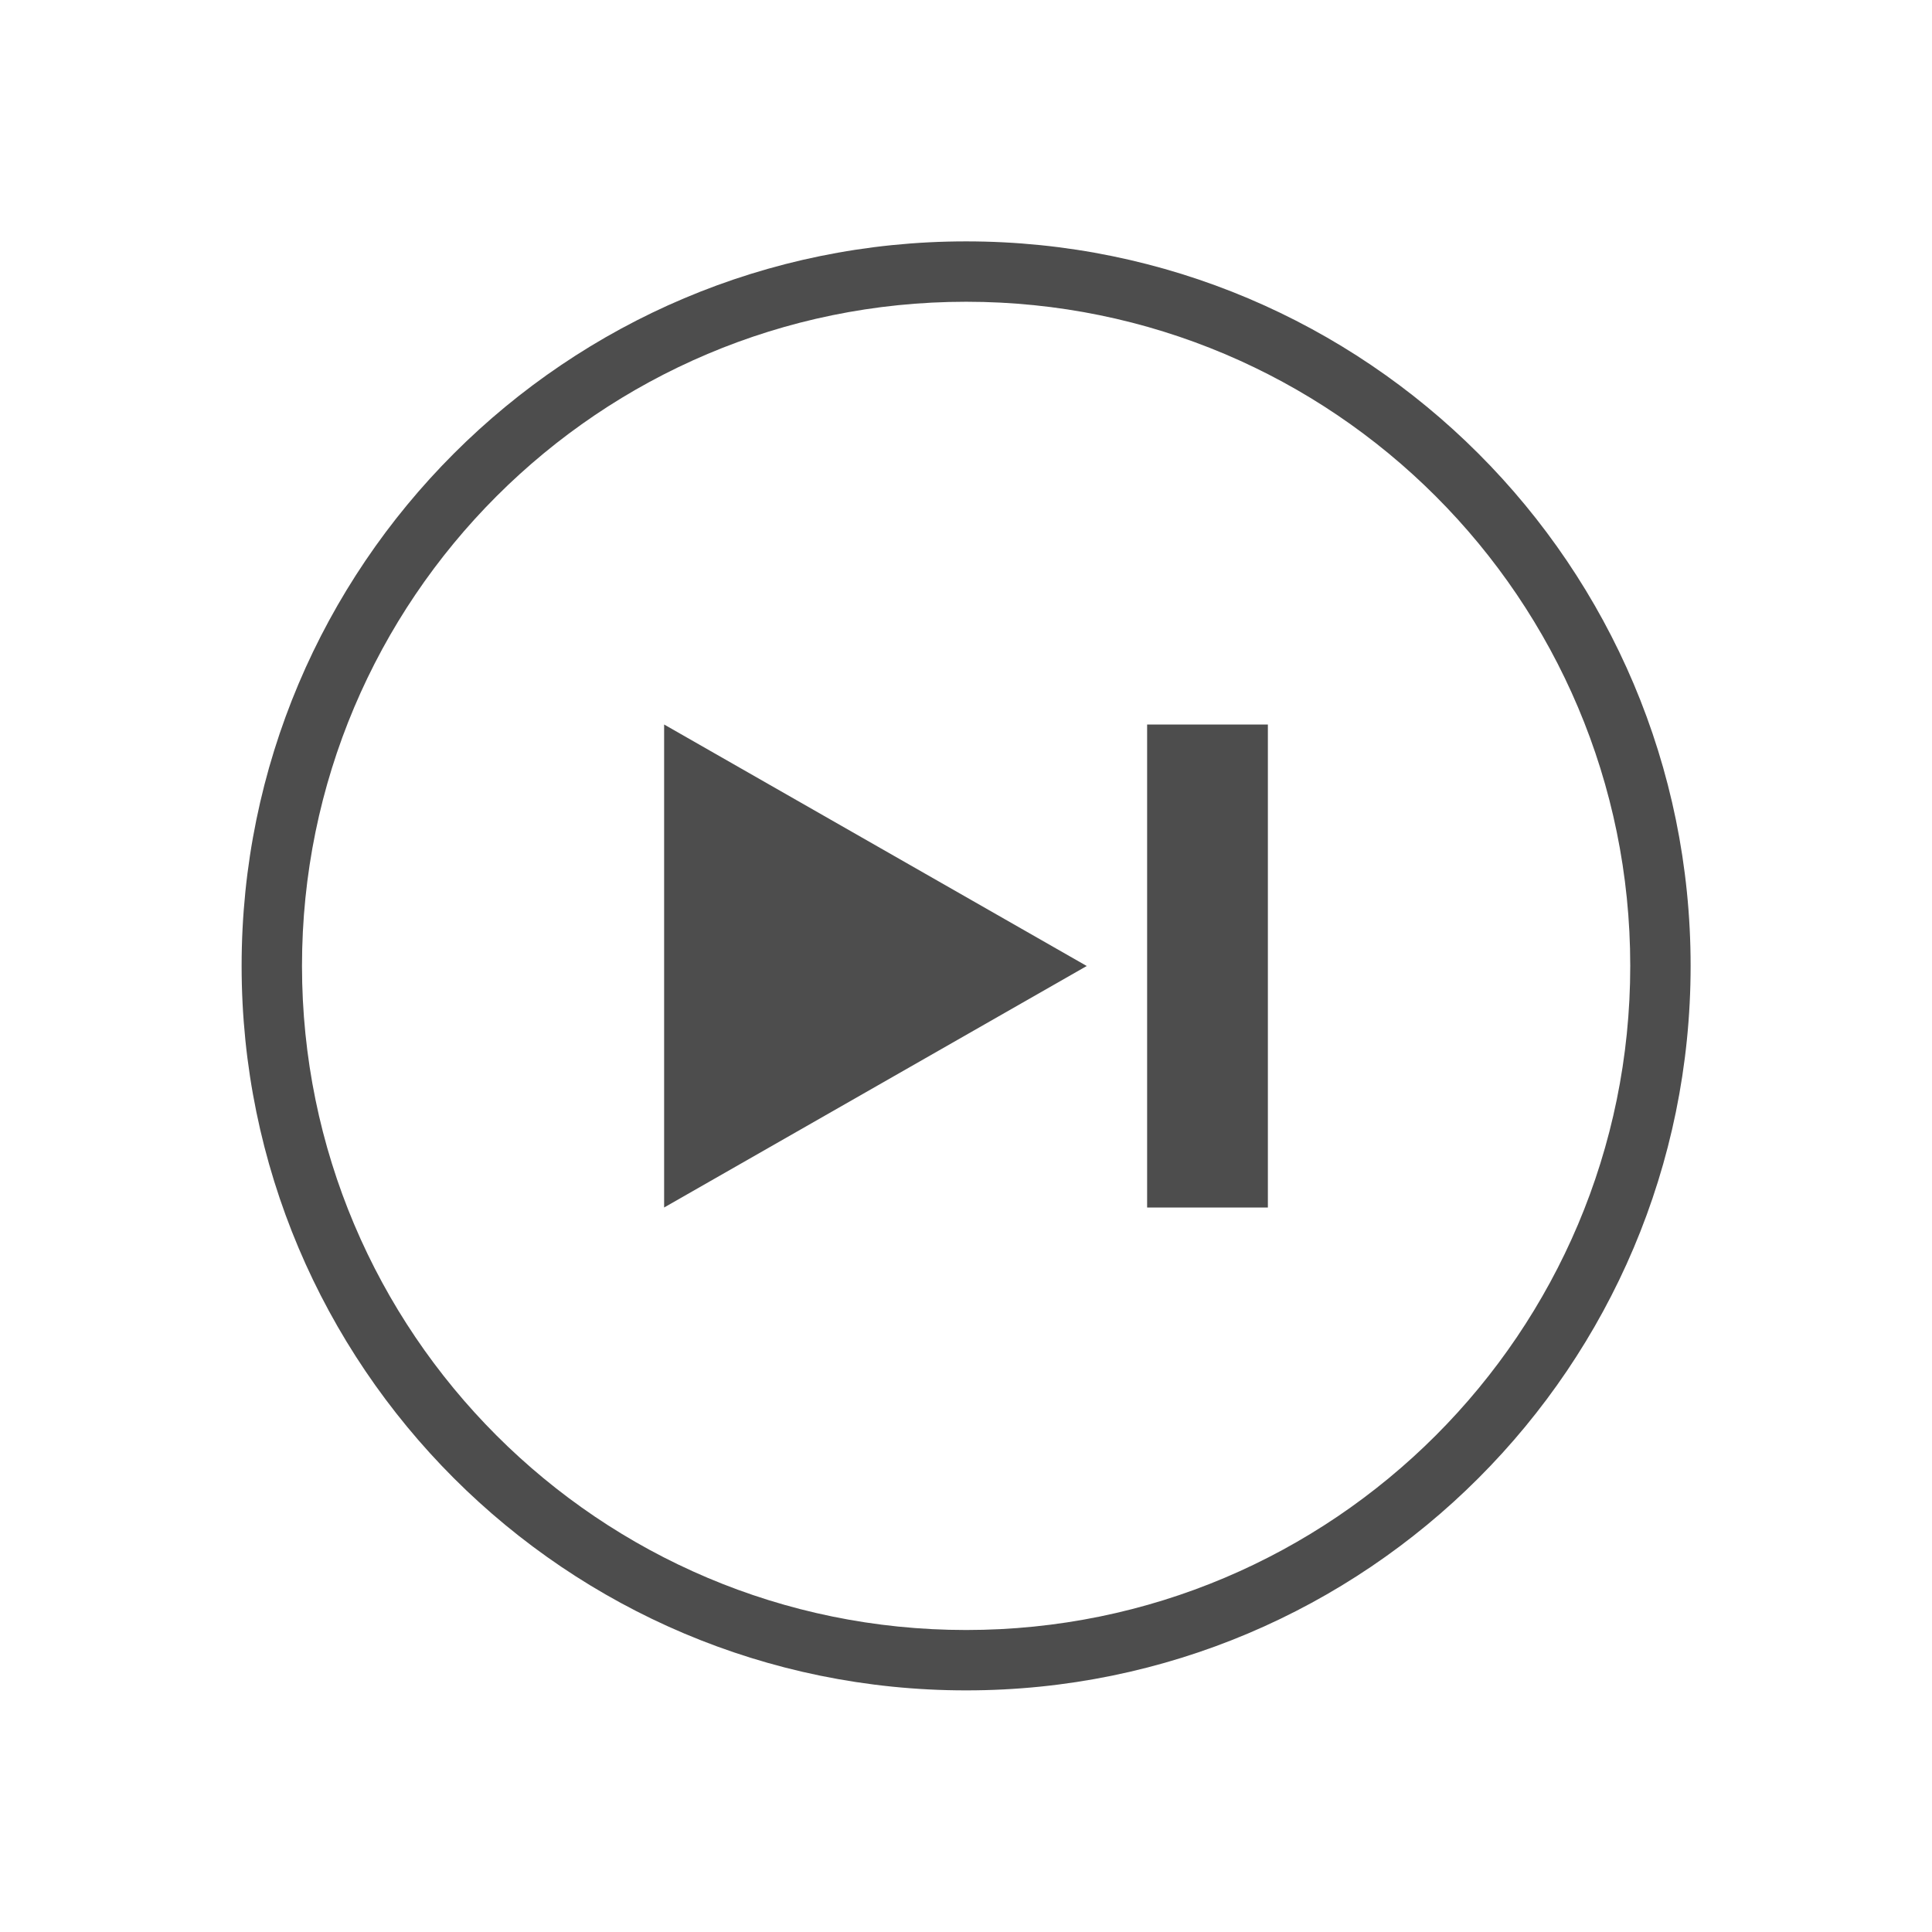
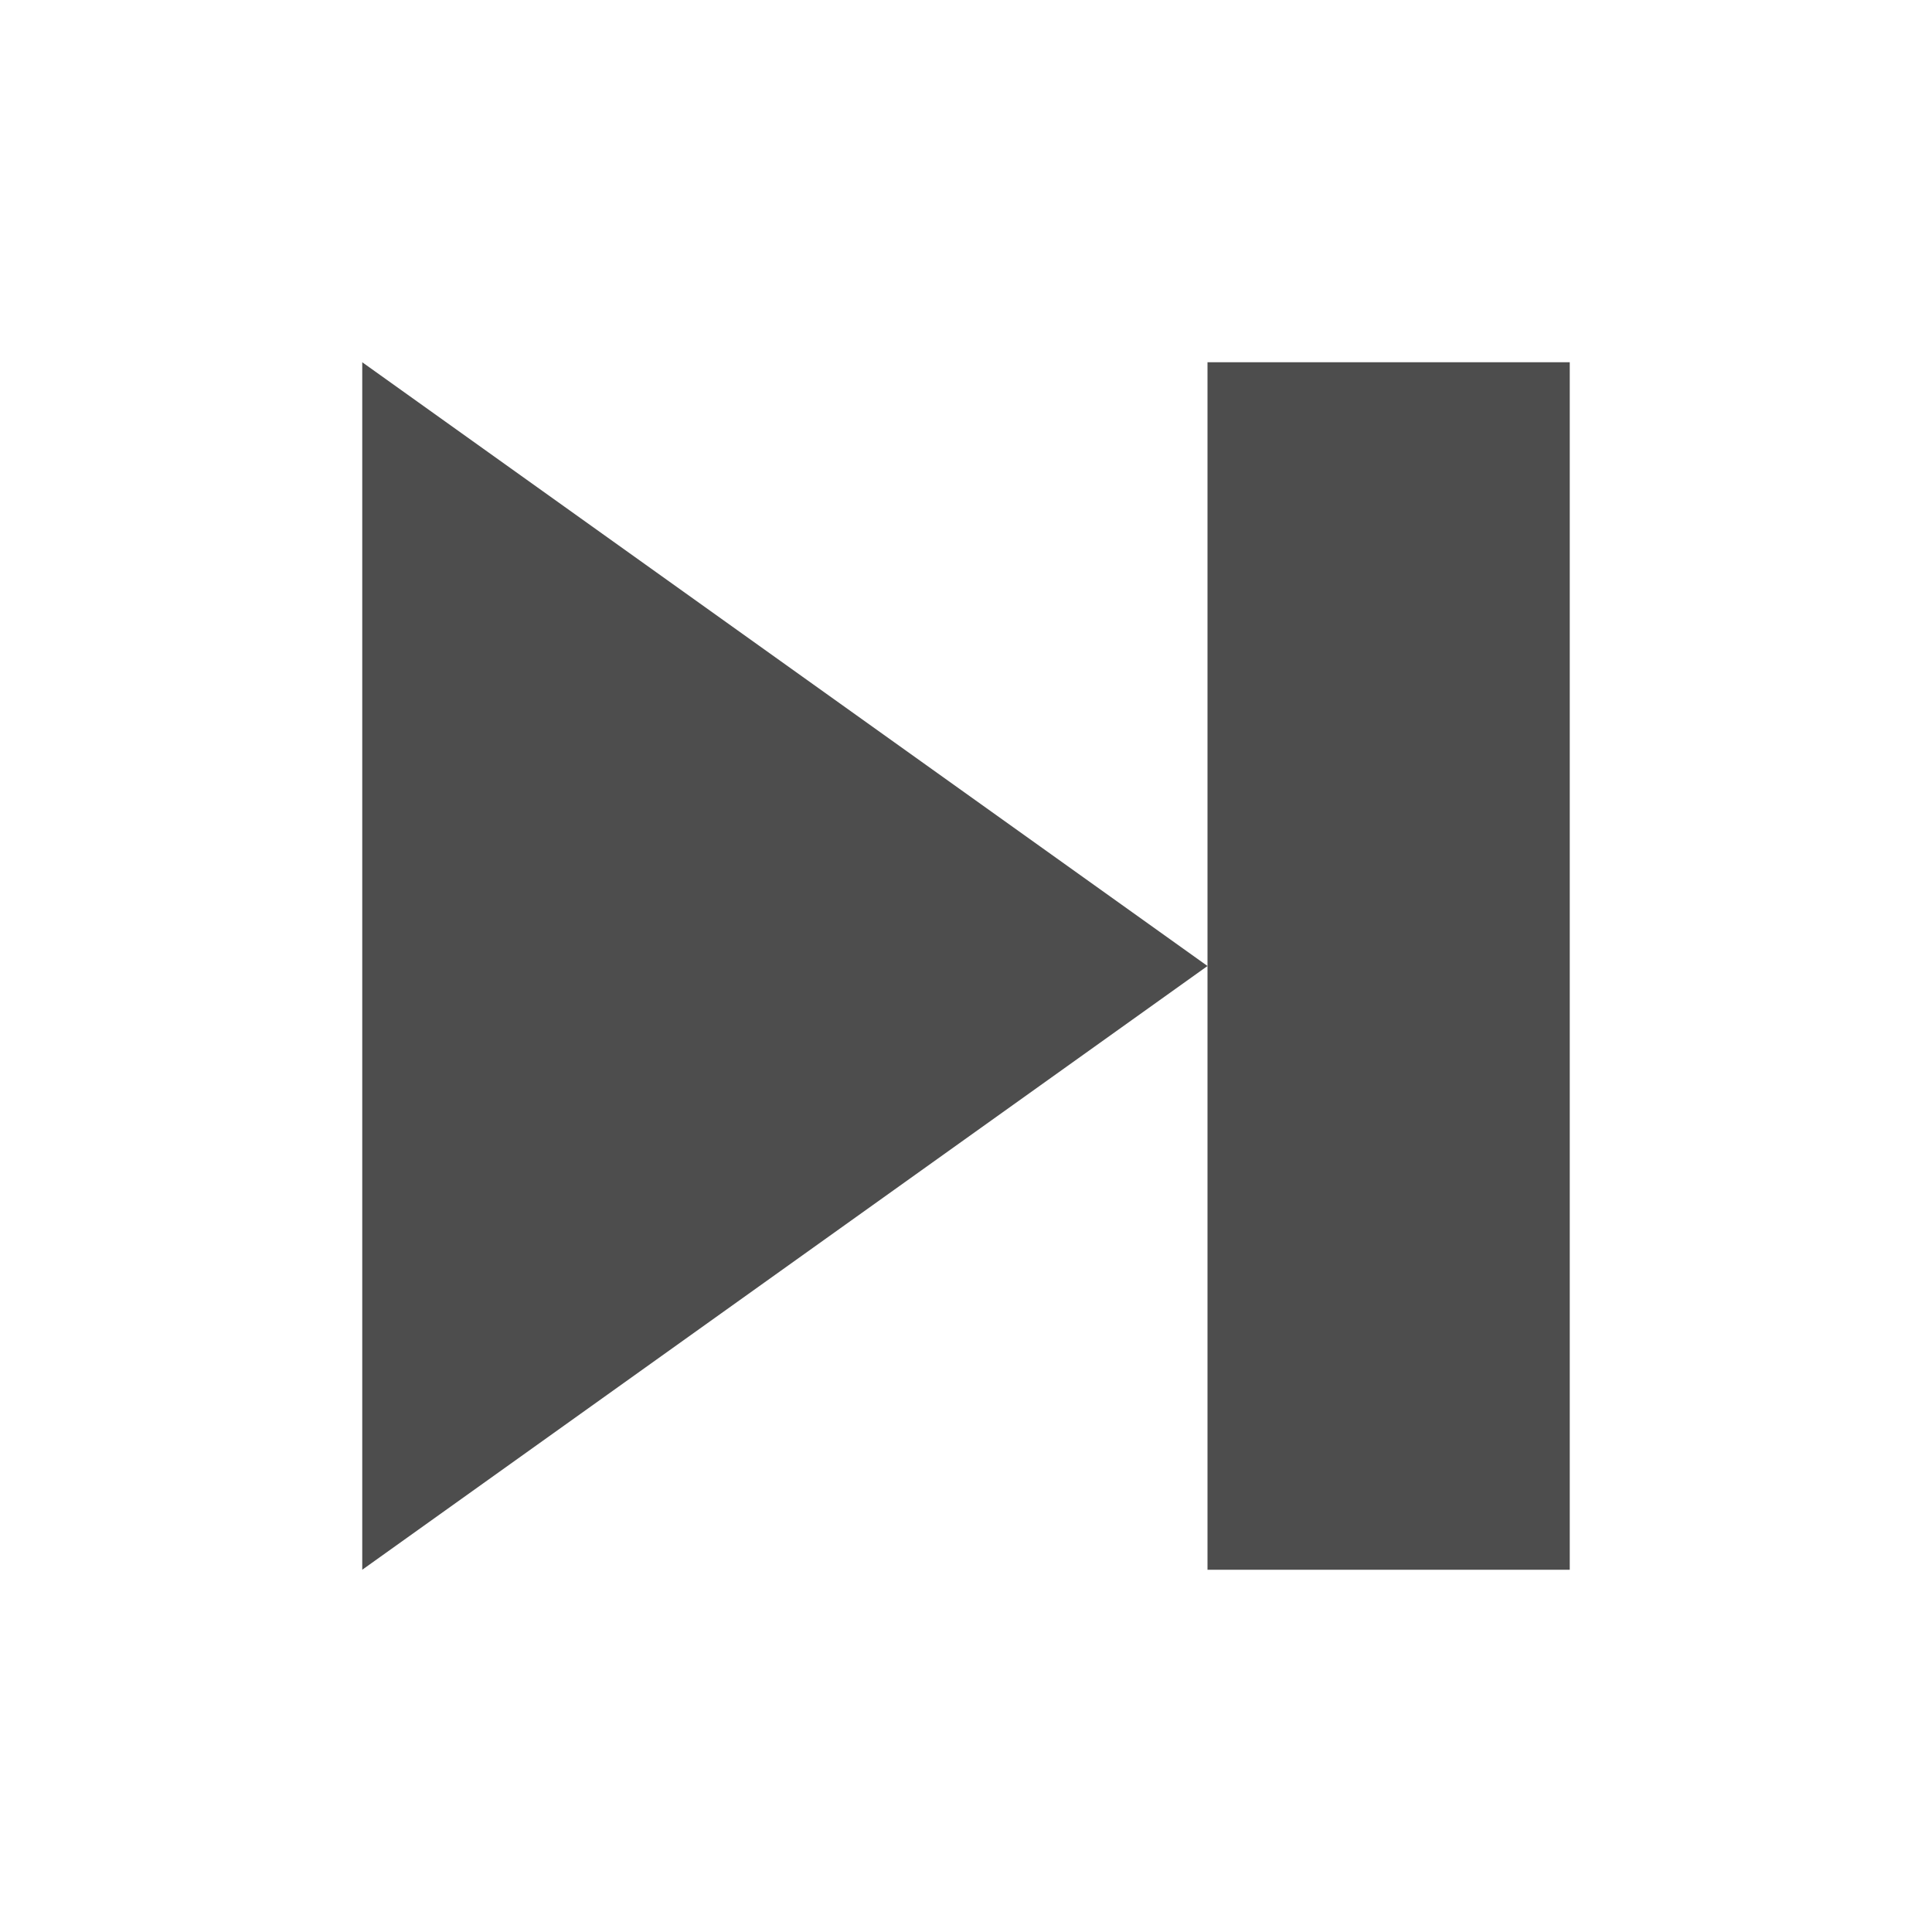
- <svg xmlns="http://www.w3.org/2000/svg" viewBox="0 0 32 32">
+ <svg xmlns="http://www.w3.org/2000/svg" viewBox="0 0 16 16">
  <defs id="defs3051">
    <style type="text/css" id="current-color-scheme">
      .ColorScheme-Text {
        color:#4d4d4d;
      }
      </style>
  </defs>
-   <path style="fill:currentColor;fill-opacity:1;stroke:none" d="M 16.002 3.998 A 12 12 0 0 0 4.002 15.998 A 12 12 0 0 0 16.002 27.998 A 12 12 0 0 0 28.002 15.998 A 12 12 0 0 0 16.002 3.998 z M 16.002 4.998 A 11 11 0 0 1 27.002 15.998 A 11 11 0 0 1 16.002 26.998 A 11 11 0 0 1 5.002 15.998 A 11 11 0 0 1 16.002 4.998 z M 11 12 L 11 20 L 18 16 L 11 12 z M 19 12 L 19 20 L 21 20 L 21 12 L 19 12 z " id="path76" class="ColorScheme-Text" />
+   <path style="fill:currentColor;fill-opacity:1;stroke:none" d="m 3 3 0 10 L 10 8 Z M 10 8 l 0 5 3 0 0 -10 -3 0 z" class="ColorScheme-Text" />
</svg>
